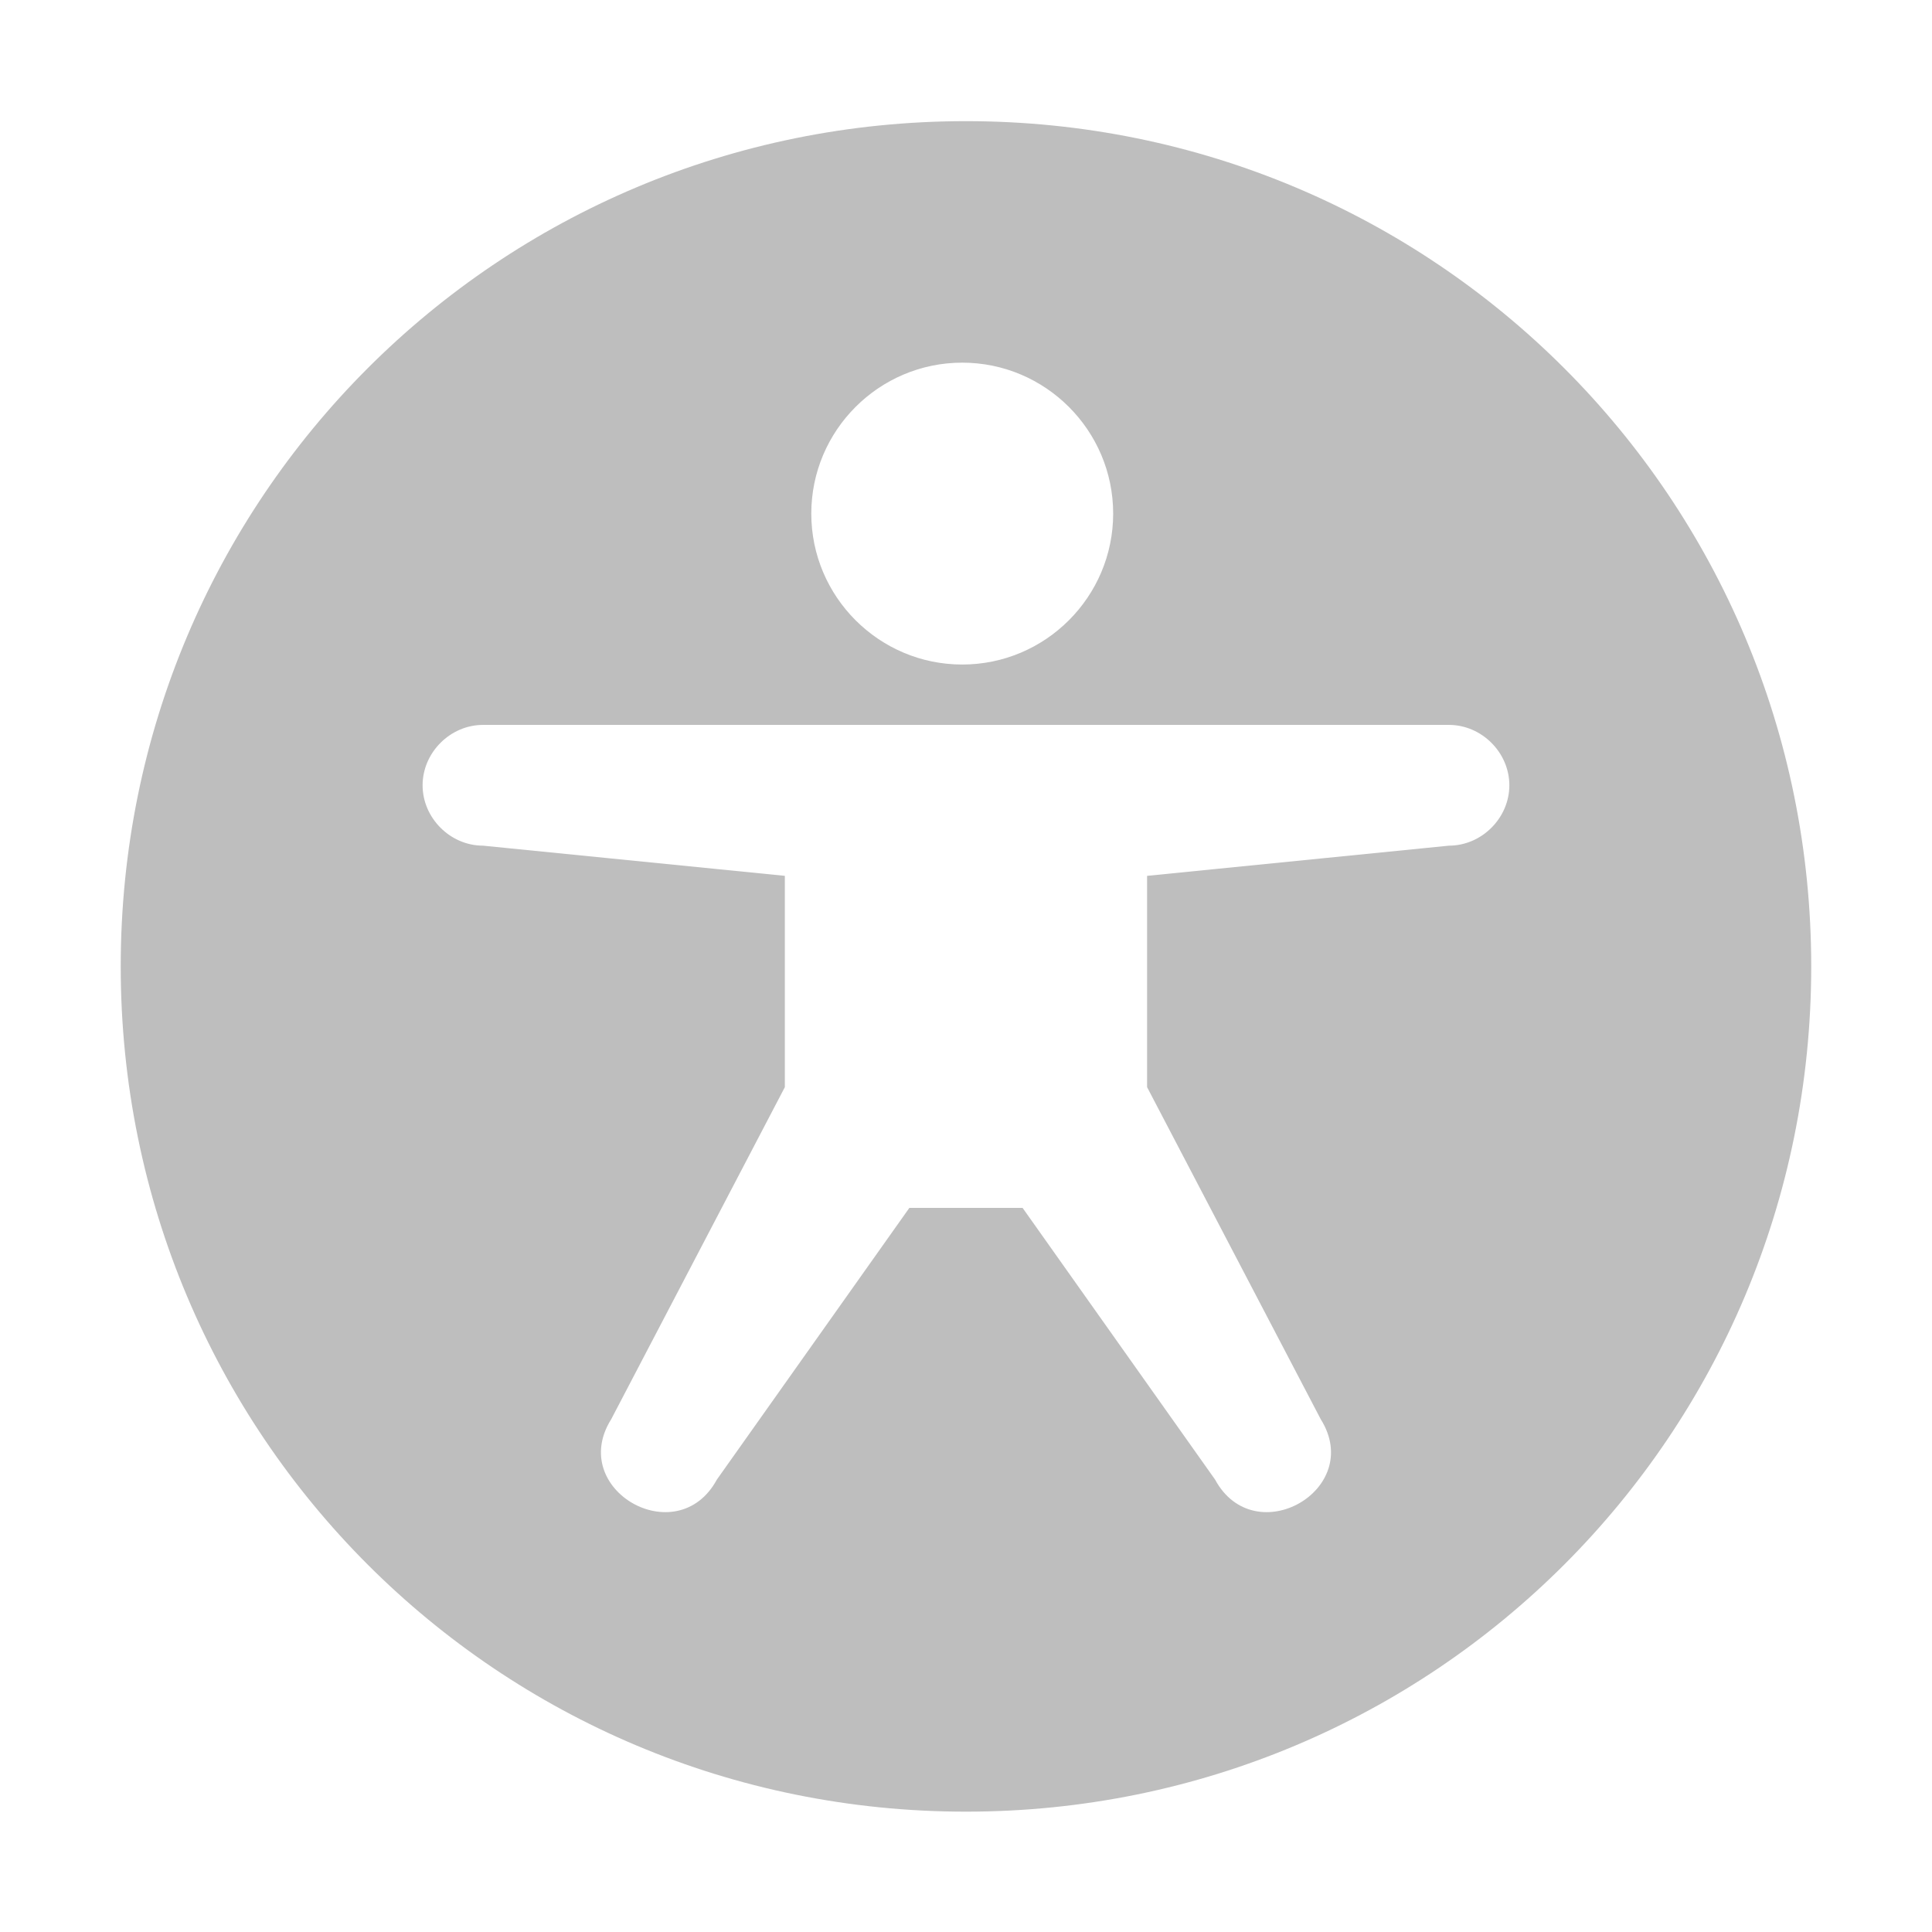
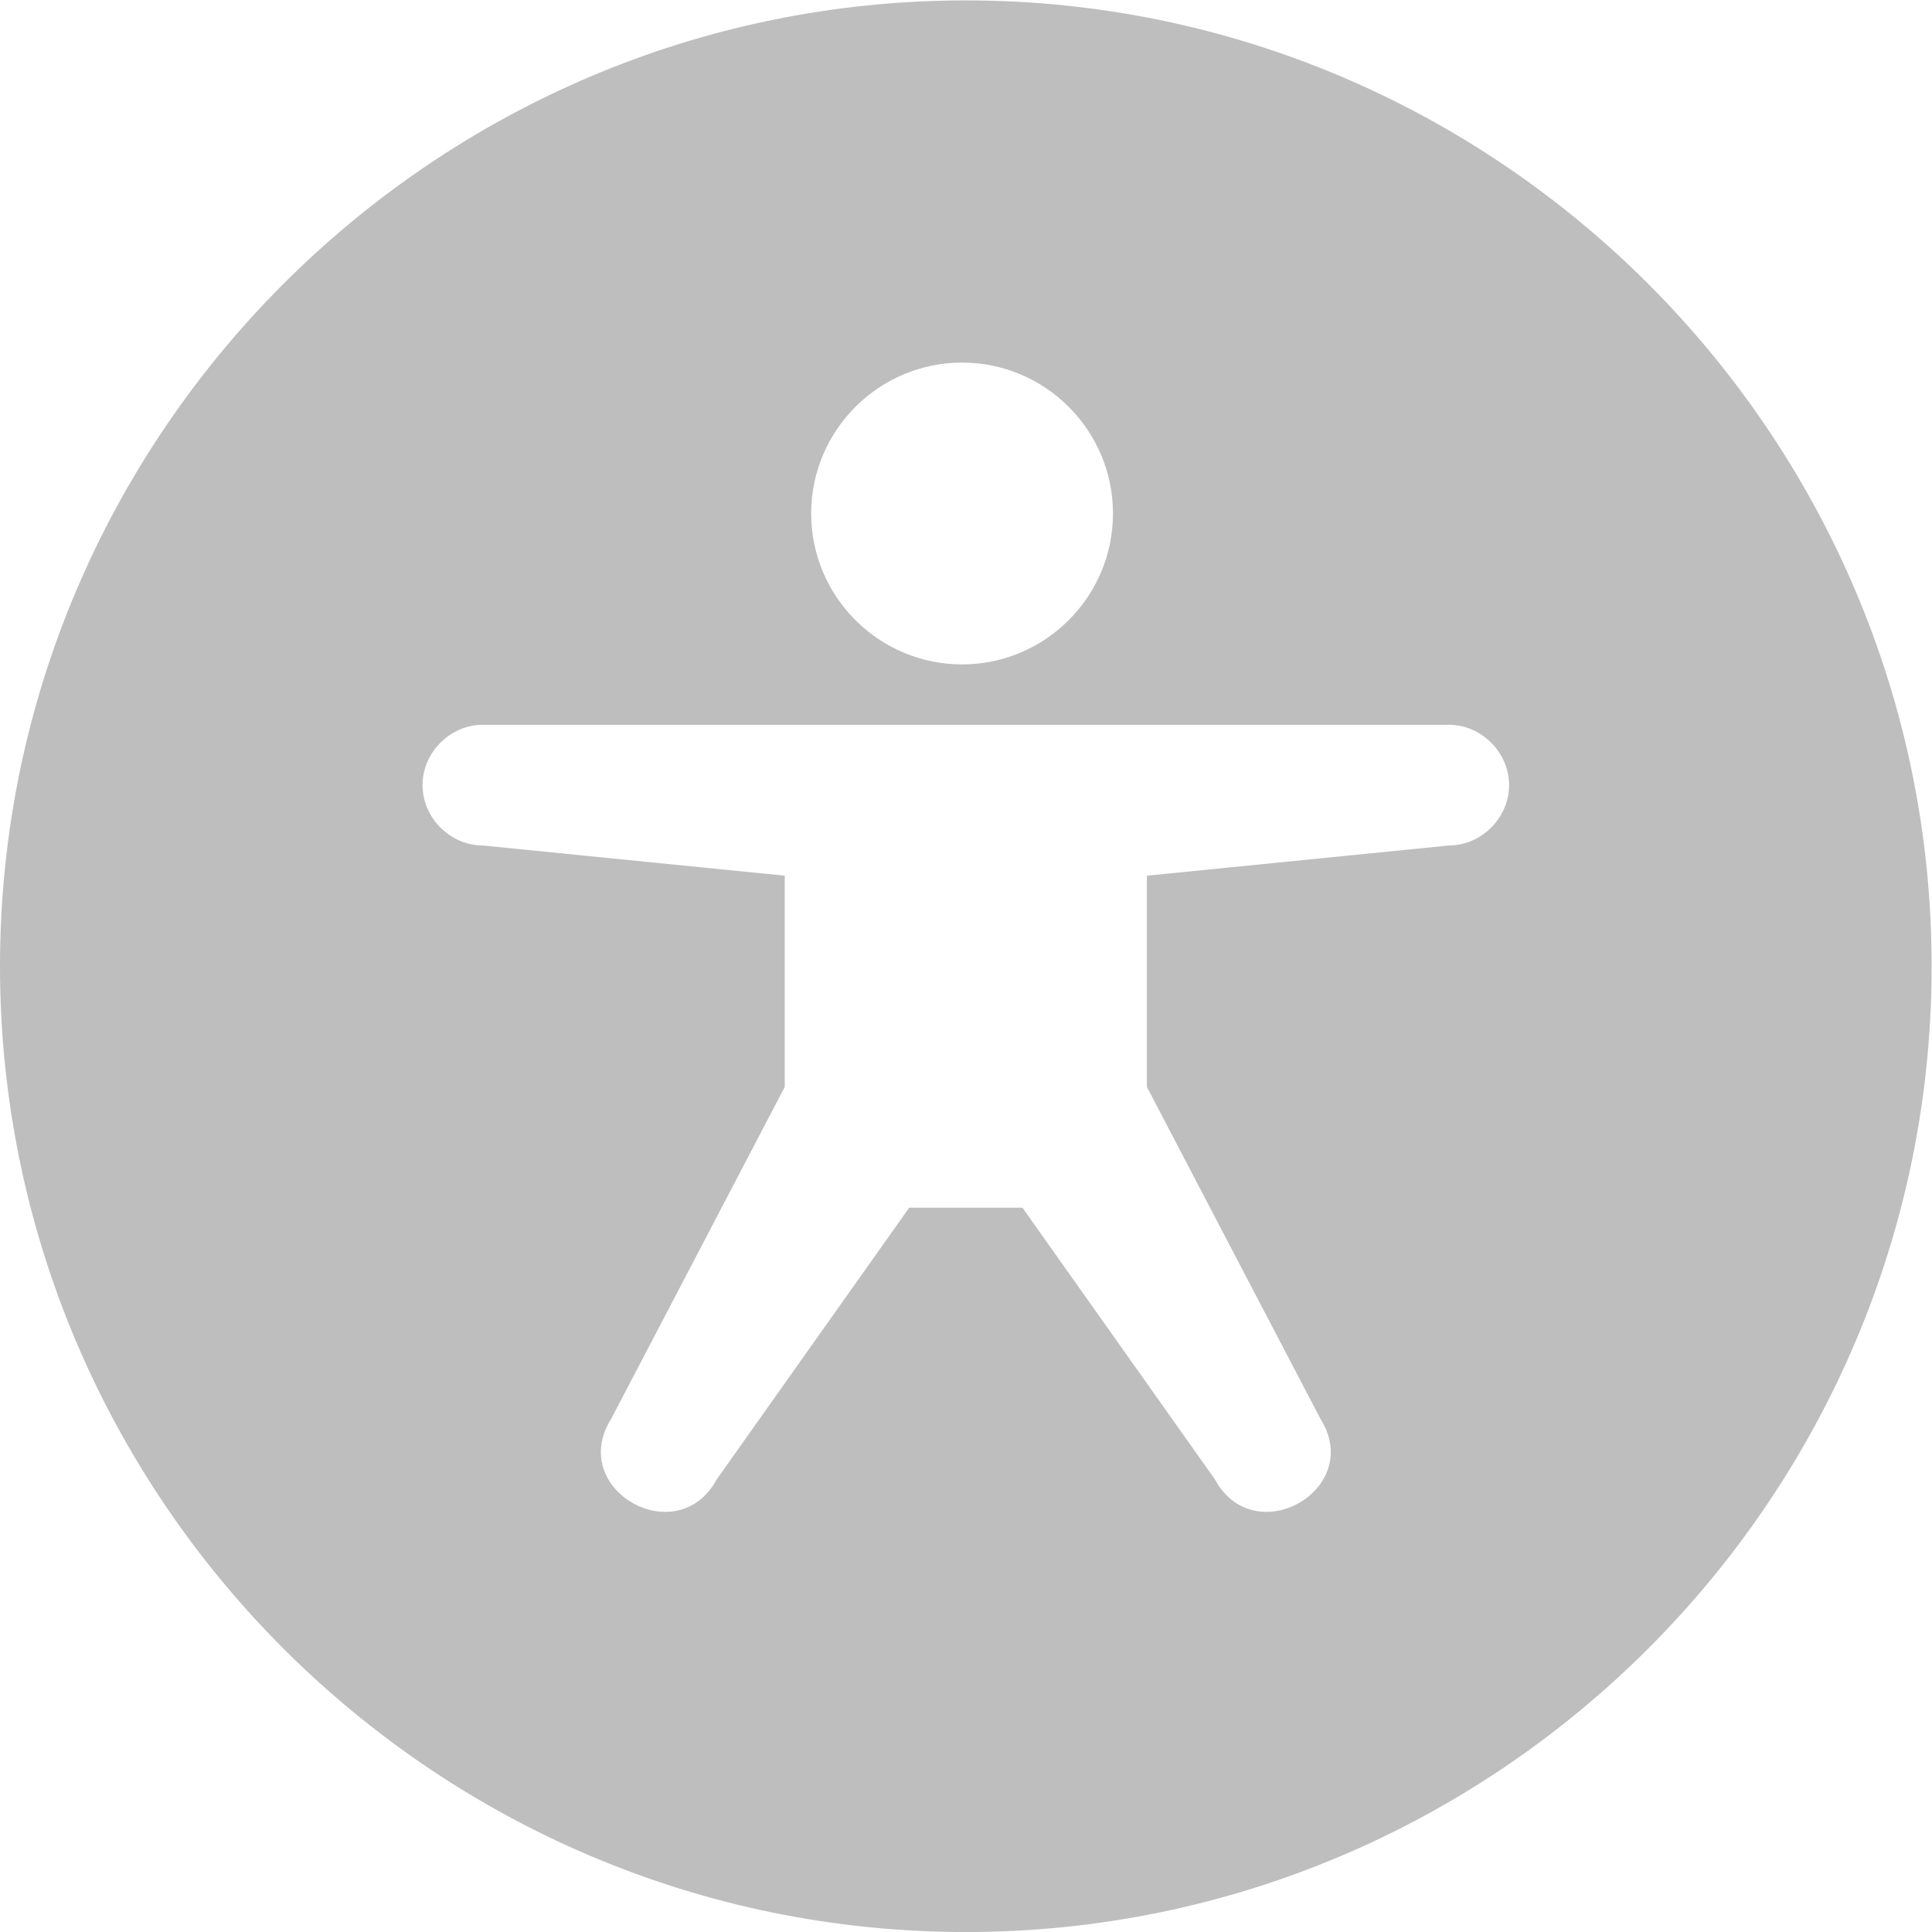
- <svg xmlns="http://www.w3.org/2000/svg" xmlns:ns1="http://www.openswatchbook.org/uri/2009/osb" height="16" id="svg7384" style="enable-background:new" version="1.1" width="16">
+ <svg xmlns="http://www.w3.org/2000/svg" xmlns:ns1="http://www.openswatchbook.org/uri/2009/osb" height="16.003" id="svg7384" style="enable-background:new" version="1.1" width="16">
  <defs id="defs7386">
    <linearGradient id="linearGradient5606" ns1:paint="solid">
      <stop id="stop5608" offset="0" style="stop-color:#000000;stop-opacity:1;" />
    </linearGradient>
    <filter color-interpolation-filters="sRGB" id="filter7554">
      <feBlend id="feBlend7556" in2="BackgroundImage" mode="darken" />
    </filter>
  </defs>
-   <g id="layer9" style="display:inline" transform="translate(-705.0004,-11.99664)" />
-   <g id="layer10" style="display:inline;filter:url(#filter7554)" transform="translate(-705.0004,-11.99664)" />
-   <g id="layer1" style="display:inline" transform="translate(-464.0002,-628.9966)" />
-   <g id="layer14" style="display:inline" transform="translate(-705.0004,-11.99664)" />
-   <g id="layer15" style="display:inline" transform="translate(-705.0004,-11.99664)" />
-   <g id="g71291" style="display:inline" transform="translate(-705.0004,-11.99664)" />
-   <g id="layer2" style="display:inline" transform="translate(-464.0002,-478.9966)" />
-   <g id="g6058" style="display:inline" transform="translate(-464.0002,-478.9966)">
-     <path d="m 472,480 c -3.878,0 -7,3.122 -7,7 0,3.878 3.122,7 7,7 3.878,0 7,-3.122 7,-7 0,-3.878 -3.122,-7 -7,-7 z m -0.031,2 c 0.689,0 1.25,0.561 1.25,1.25 0,0.689 -0.561,1.25 -1.25,1.25 -0.689,0 -1.25,-0.561 -1.25,-1.25 0,-0.689 0.561,-1.25 1.25,-1.25 z m -3.969,3 8,0 c 0.271,0 0.5,0.229 0.5,0.5 0,0.271 -0.229,0.5 -0.5,0.5 l -2.5,0.25 0,1.75 1.438,2.75 c 0.366,0.583 -0.547,1.105 -0.875,0.5 l -1.594,-2.25 -0.938,0 -1.594,2.25 c -0.328,0.605 -1.241,0.083 -0.875,-0.5 L 470.5,488 l 0,-1.75 L 468,486 c -0.271,0 -0.5,-0.229 -0.5,-0.5 0,-0.271 0.229,-0.5 0.5,-0.5 z" id="path6194" style="color:#000000;fill:#bebebe;fill-opacity:1;fill-rule:nonzero;stroke:none;stroke-width:2;marker:none;visibility:visible;display:inline;overflow:visible;enable-background:accumulate" />
+   <g id="layer9" style="display:inline" transform="translate(-705.0002,-11.99664)" />
+   <g id="layer10" style="display:inline;filter:url(#filter7554)" transform="translate(-705.0002,-11.99664)" />
+   <g id="layer1" style="display:inline" transform="translate(-464,-628.9966)" />
+   <g id="layer14" style="display:inline" transform="translate(-705.0002,-11.99664)" />
+   <g id="layer15" style="display:inline" transform="translate(-705.0002,-11.99664)" />
+   <g id="g71291" style="display:inline" transform="translate(-705.0002,-11.99664)" />
+   <g id="layer2" style="display:inline" transform="translate(-464,-478.9966)" />
+   <g id="g6058" style="display:inline" transform="translate(-464,-478.9966)">
+     <path d="m 472,479 c -4.406,0 -8,3.594 -8,8 0,4.406 3.594,8 8,8 4.406,0 8,-3.594 8,-8 0,-4.406 -3.594,-8 -8,-8 z m -0.031,3 c 0.689,0 1.25,0.561 1.25,1.25 0,0.689 -0.561,1.25 -1.25,1.25 -0.689,0 -1.25,-0.561 -1.25,-1.25 0,-0.689 0.561,-1.25 1.25,-1.25 z m -3.969,3 8,0 c 0.271,0 0.5,0.229 0.5,0.5 0,0.271 -0.229,0.5 -0.5,0.5 l -2.5,0.25 0,1.75 1.438,2.75 c 0.366,0.583 -0.547,1.105 -0.875,0.5 l -1.594,-2.25 -0.938,0 -1.594,2.25 c -0.328,0.605 -1.241,0.083 -0.875,-0.5 L 470.5,488 l 0,-1.75 L 468,486 c -0.271,0 -0.5,-0.229 -0.5,-0.5 0,-0.271 0.229,-0.5 0.5,-0.5 z" id="path6194" style="color:#000000;fill:#bebebe;fill-opacity:1;fill-rule:nonzero;stroke:none;stroke-width:2;marker:none;visibility:visible;display:inline;overflow:visible;enable-background:accumulate" />
  </g>
-   <g id="layer12" style="display:inline" transform="translate(-705.0004,-11.99664)" />
+   <g id="layer12" style="display:inline" transform="translate(-705.0002,-11.99664)" />
</svg>
